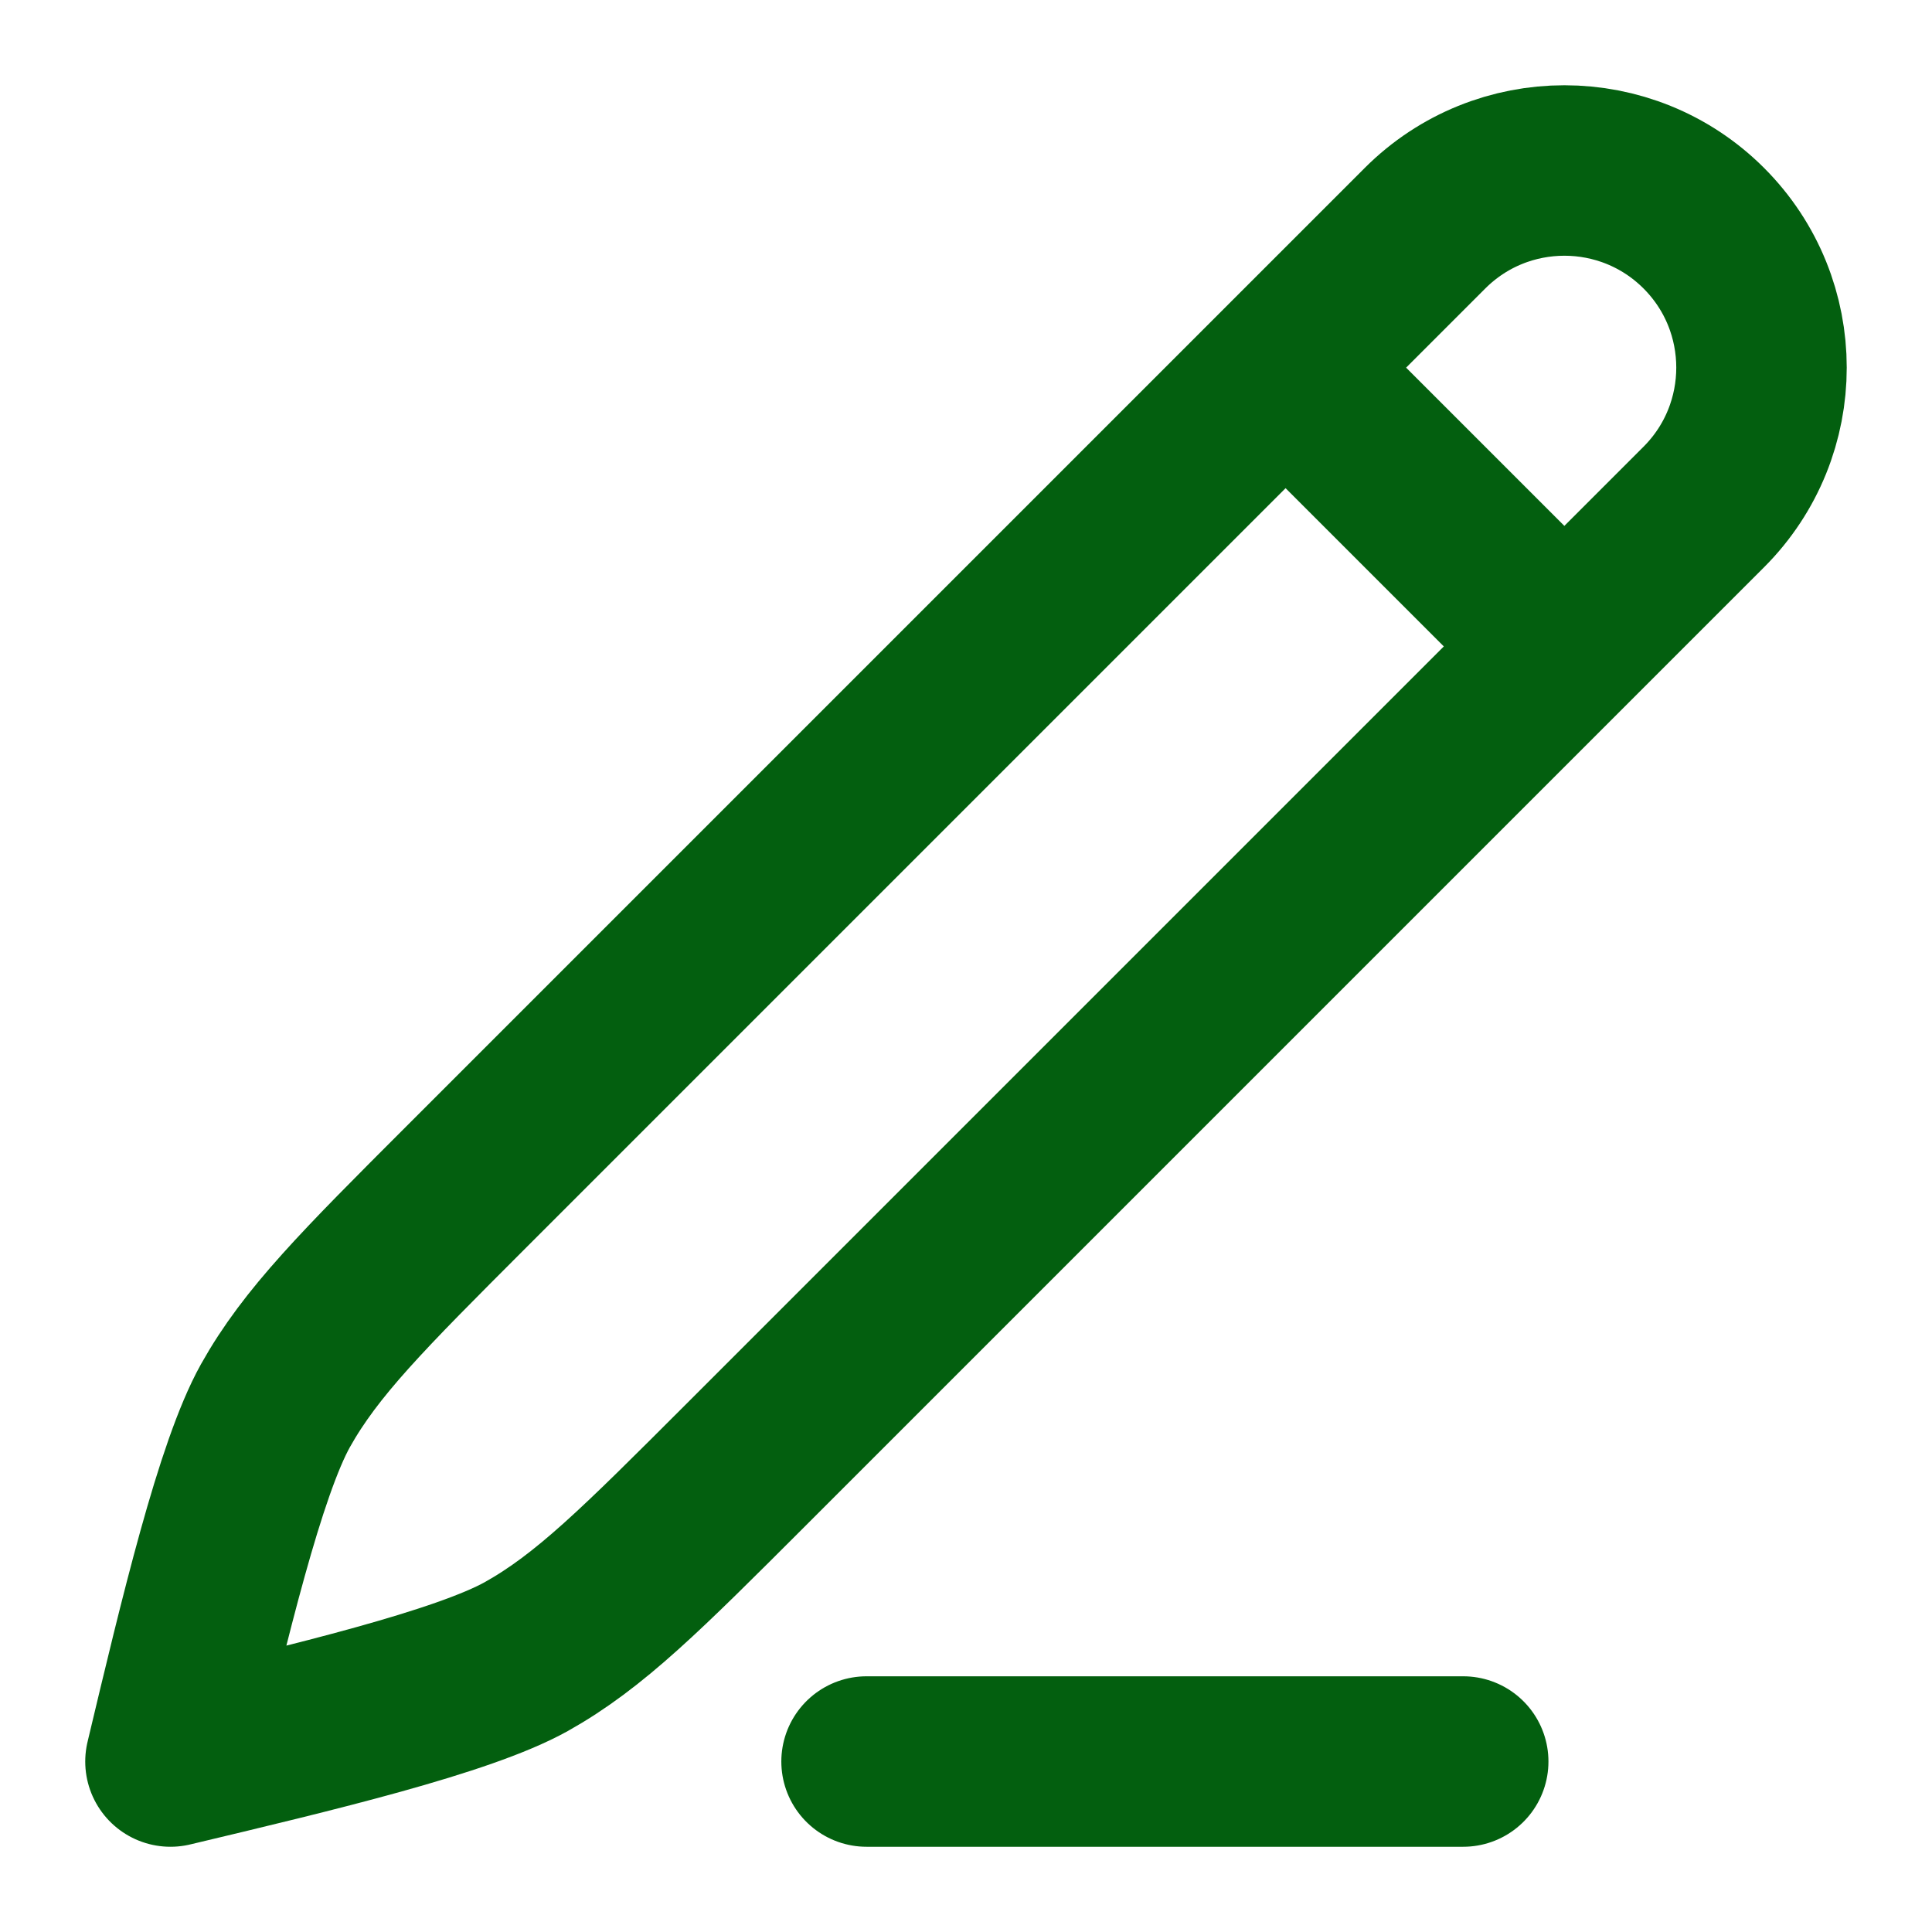
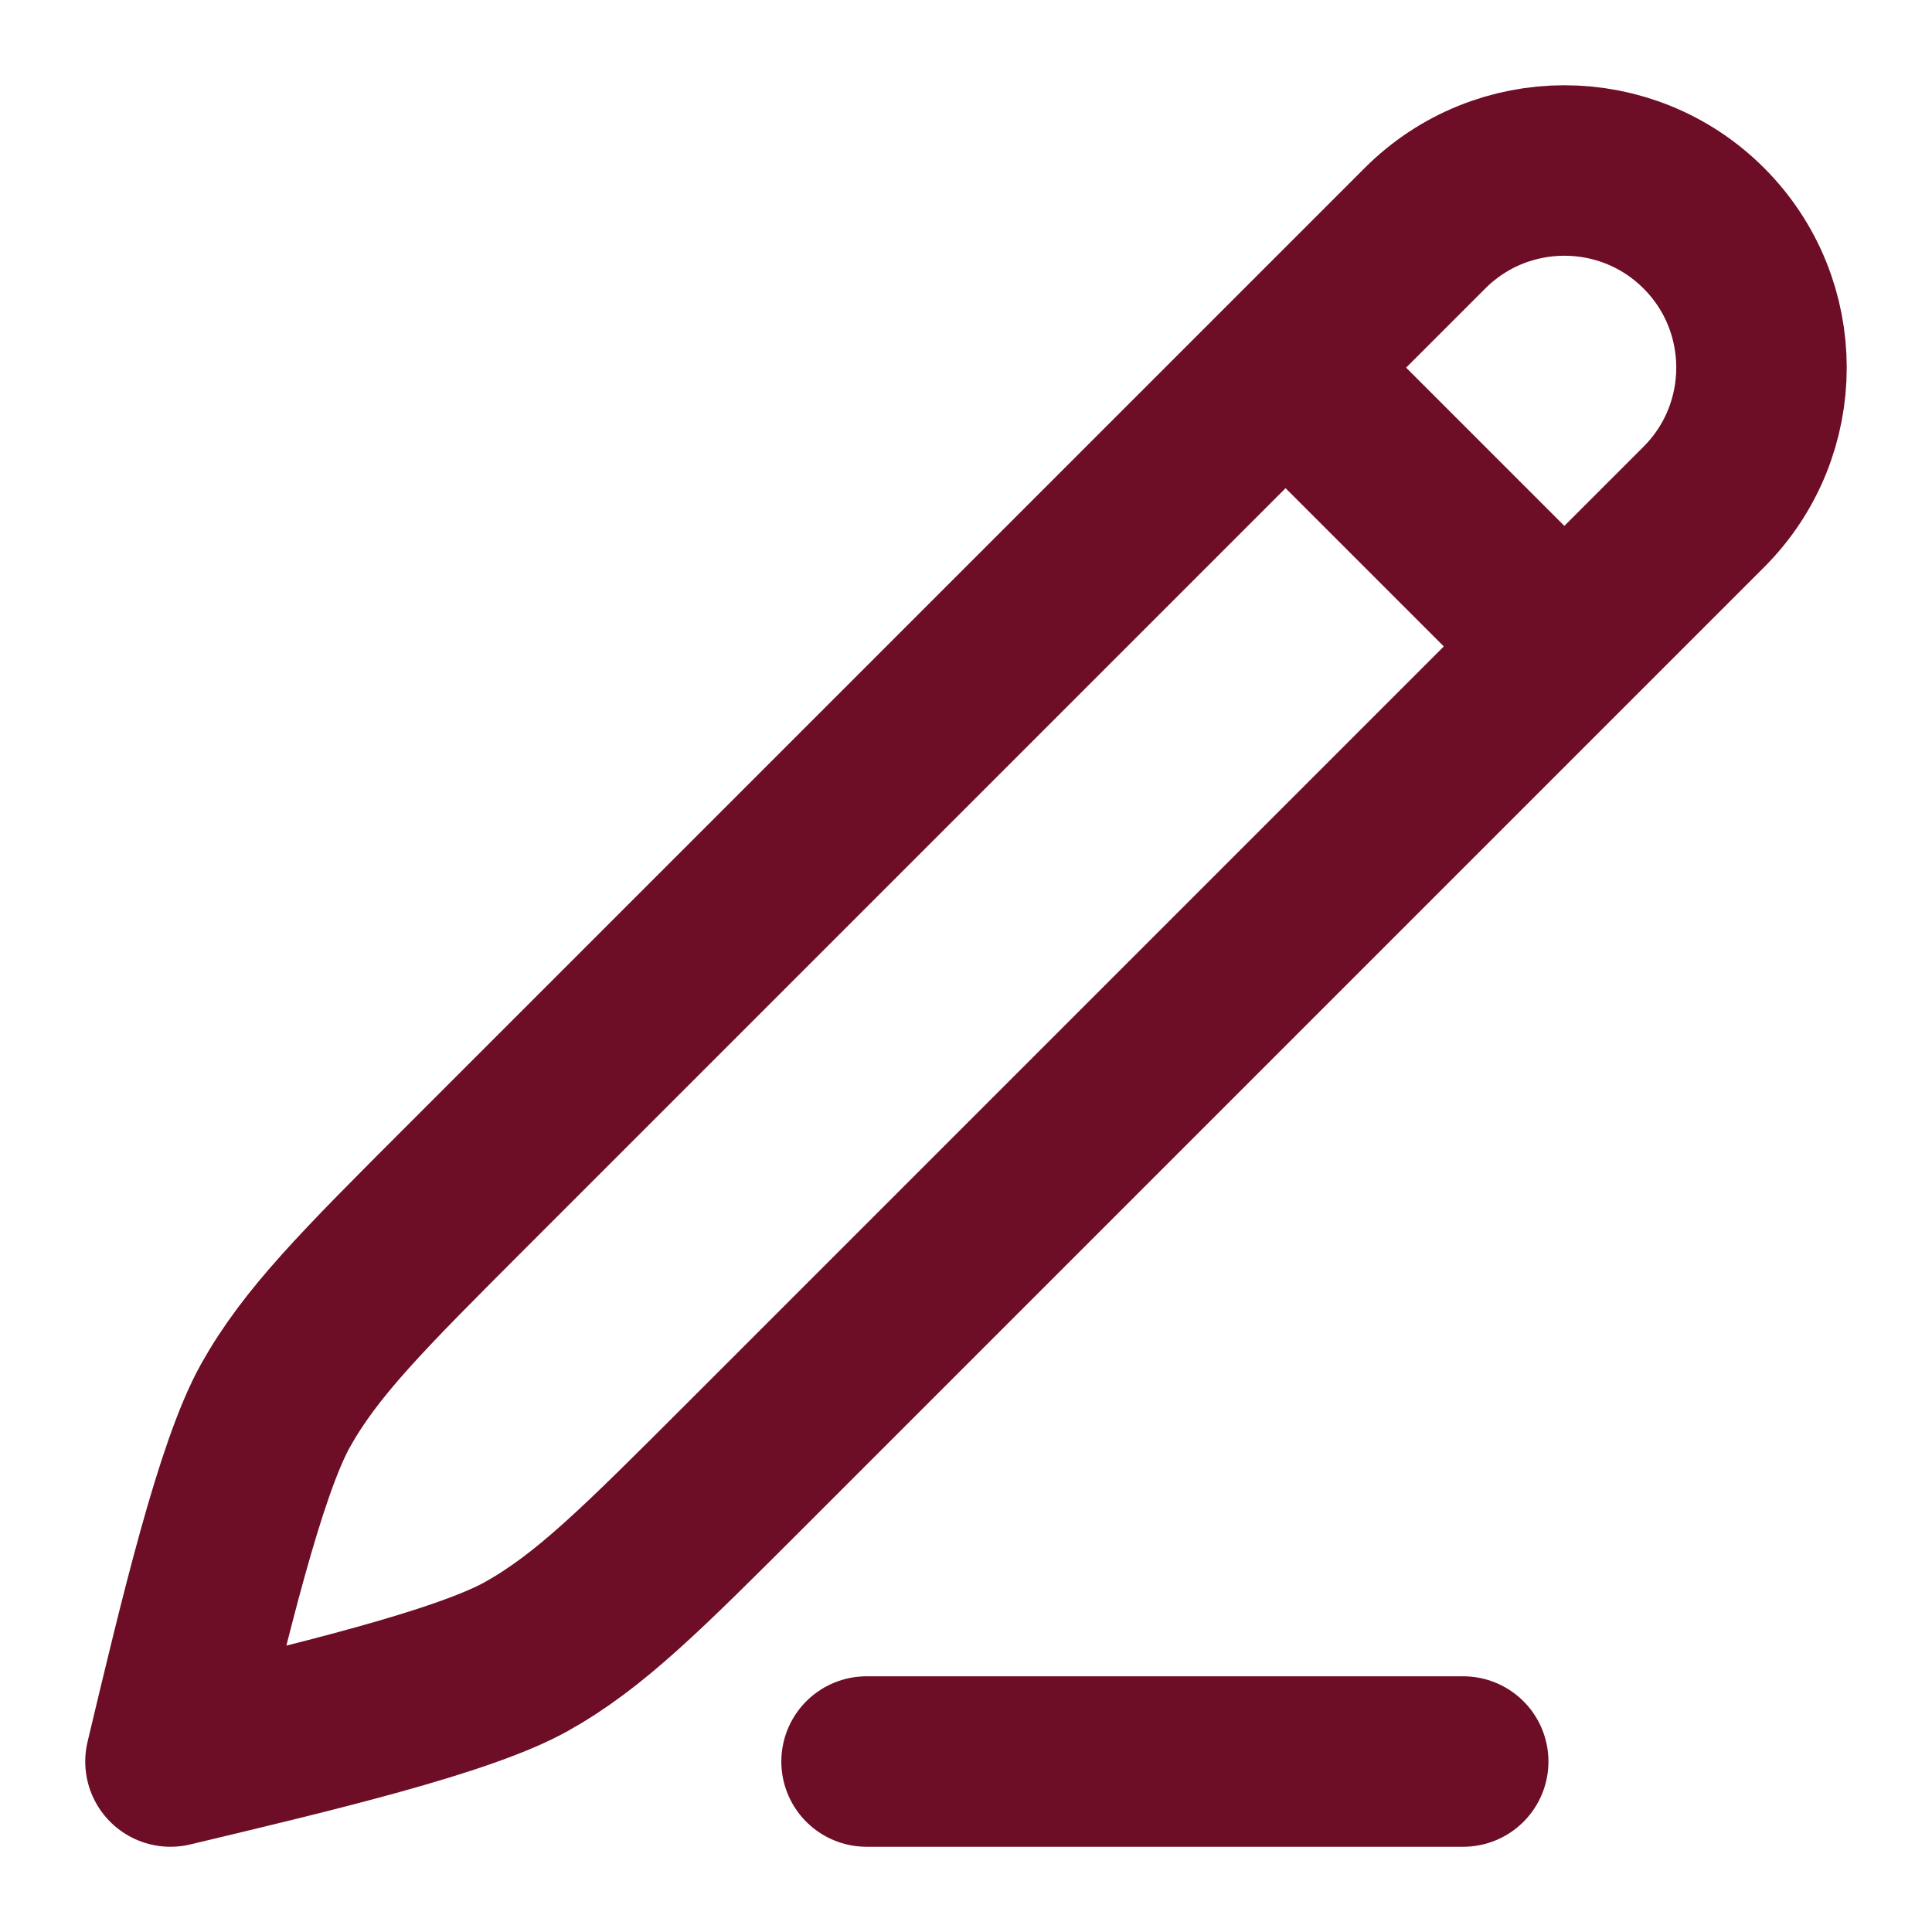
<svg xmlns="http://www.w3.org/2000/svg" width="17" height="17" viewBox="0 0 17 17" fill="none">
-   <path d="M11.312 3.235L12.539 2.008C13.216 1.331 14.315 1.331 14.992 2.008C15.669 2.685 15.669 3.784 14.992 4.461L13.765 5.688M11.312 3.235L4.108 10.439C3.193 11.354 2.736 11.811 2.424 12.368C2.113 12.926 1.8 14.242 1.5 15.5C2.758 15.2 4.074 14.887 4.632 14.576C5.189 14.264 5.646 13.807 6.561 12.892L13.765 5.688M11.312 3.235L13.765 5.688M7.625 15.5H12.875" stroke="#035F0F" stroke-width="1.5" stroke-linecap="round" stroke-linejoin="round" />
+   <path d="M11.312 3.235L12.539 2.008C13.216 1.331 14.315 1.331 14.992 2.008C15.669 2.685 15.669 3.784 14.992 4.461L13.765 5.688M11.312 3.235L4.108 10.439C3.193 11.354 2.736 11.811 2.424 12.368C2.113 12.926 1.8 14.242 1.5 15.5C2.758 15.2 4.074 14.887 4.632 14.576C5.189 14.264 5.646 13.807 6.561 12.892L13.765 5.688M11.312 3.235L13.765 5.688M7.625 15.5H12.875" stroke="#6D0D26" stroke-width="1.5" stroke-linecap="round" stroke-linejoin="round" />
</svg>
